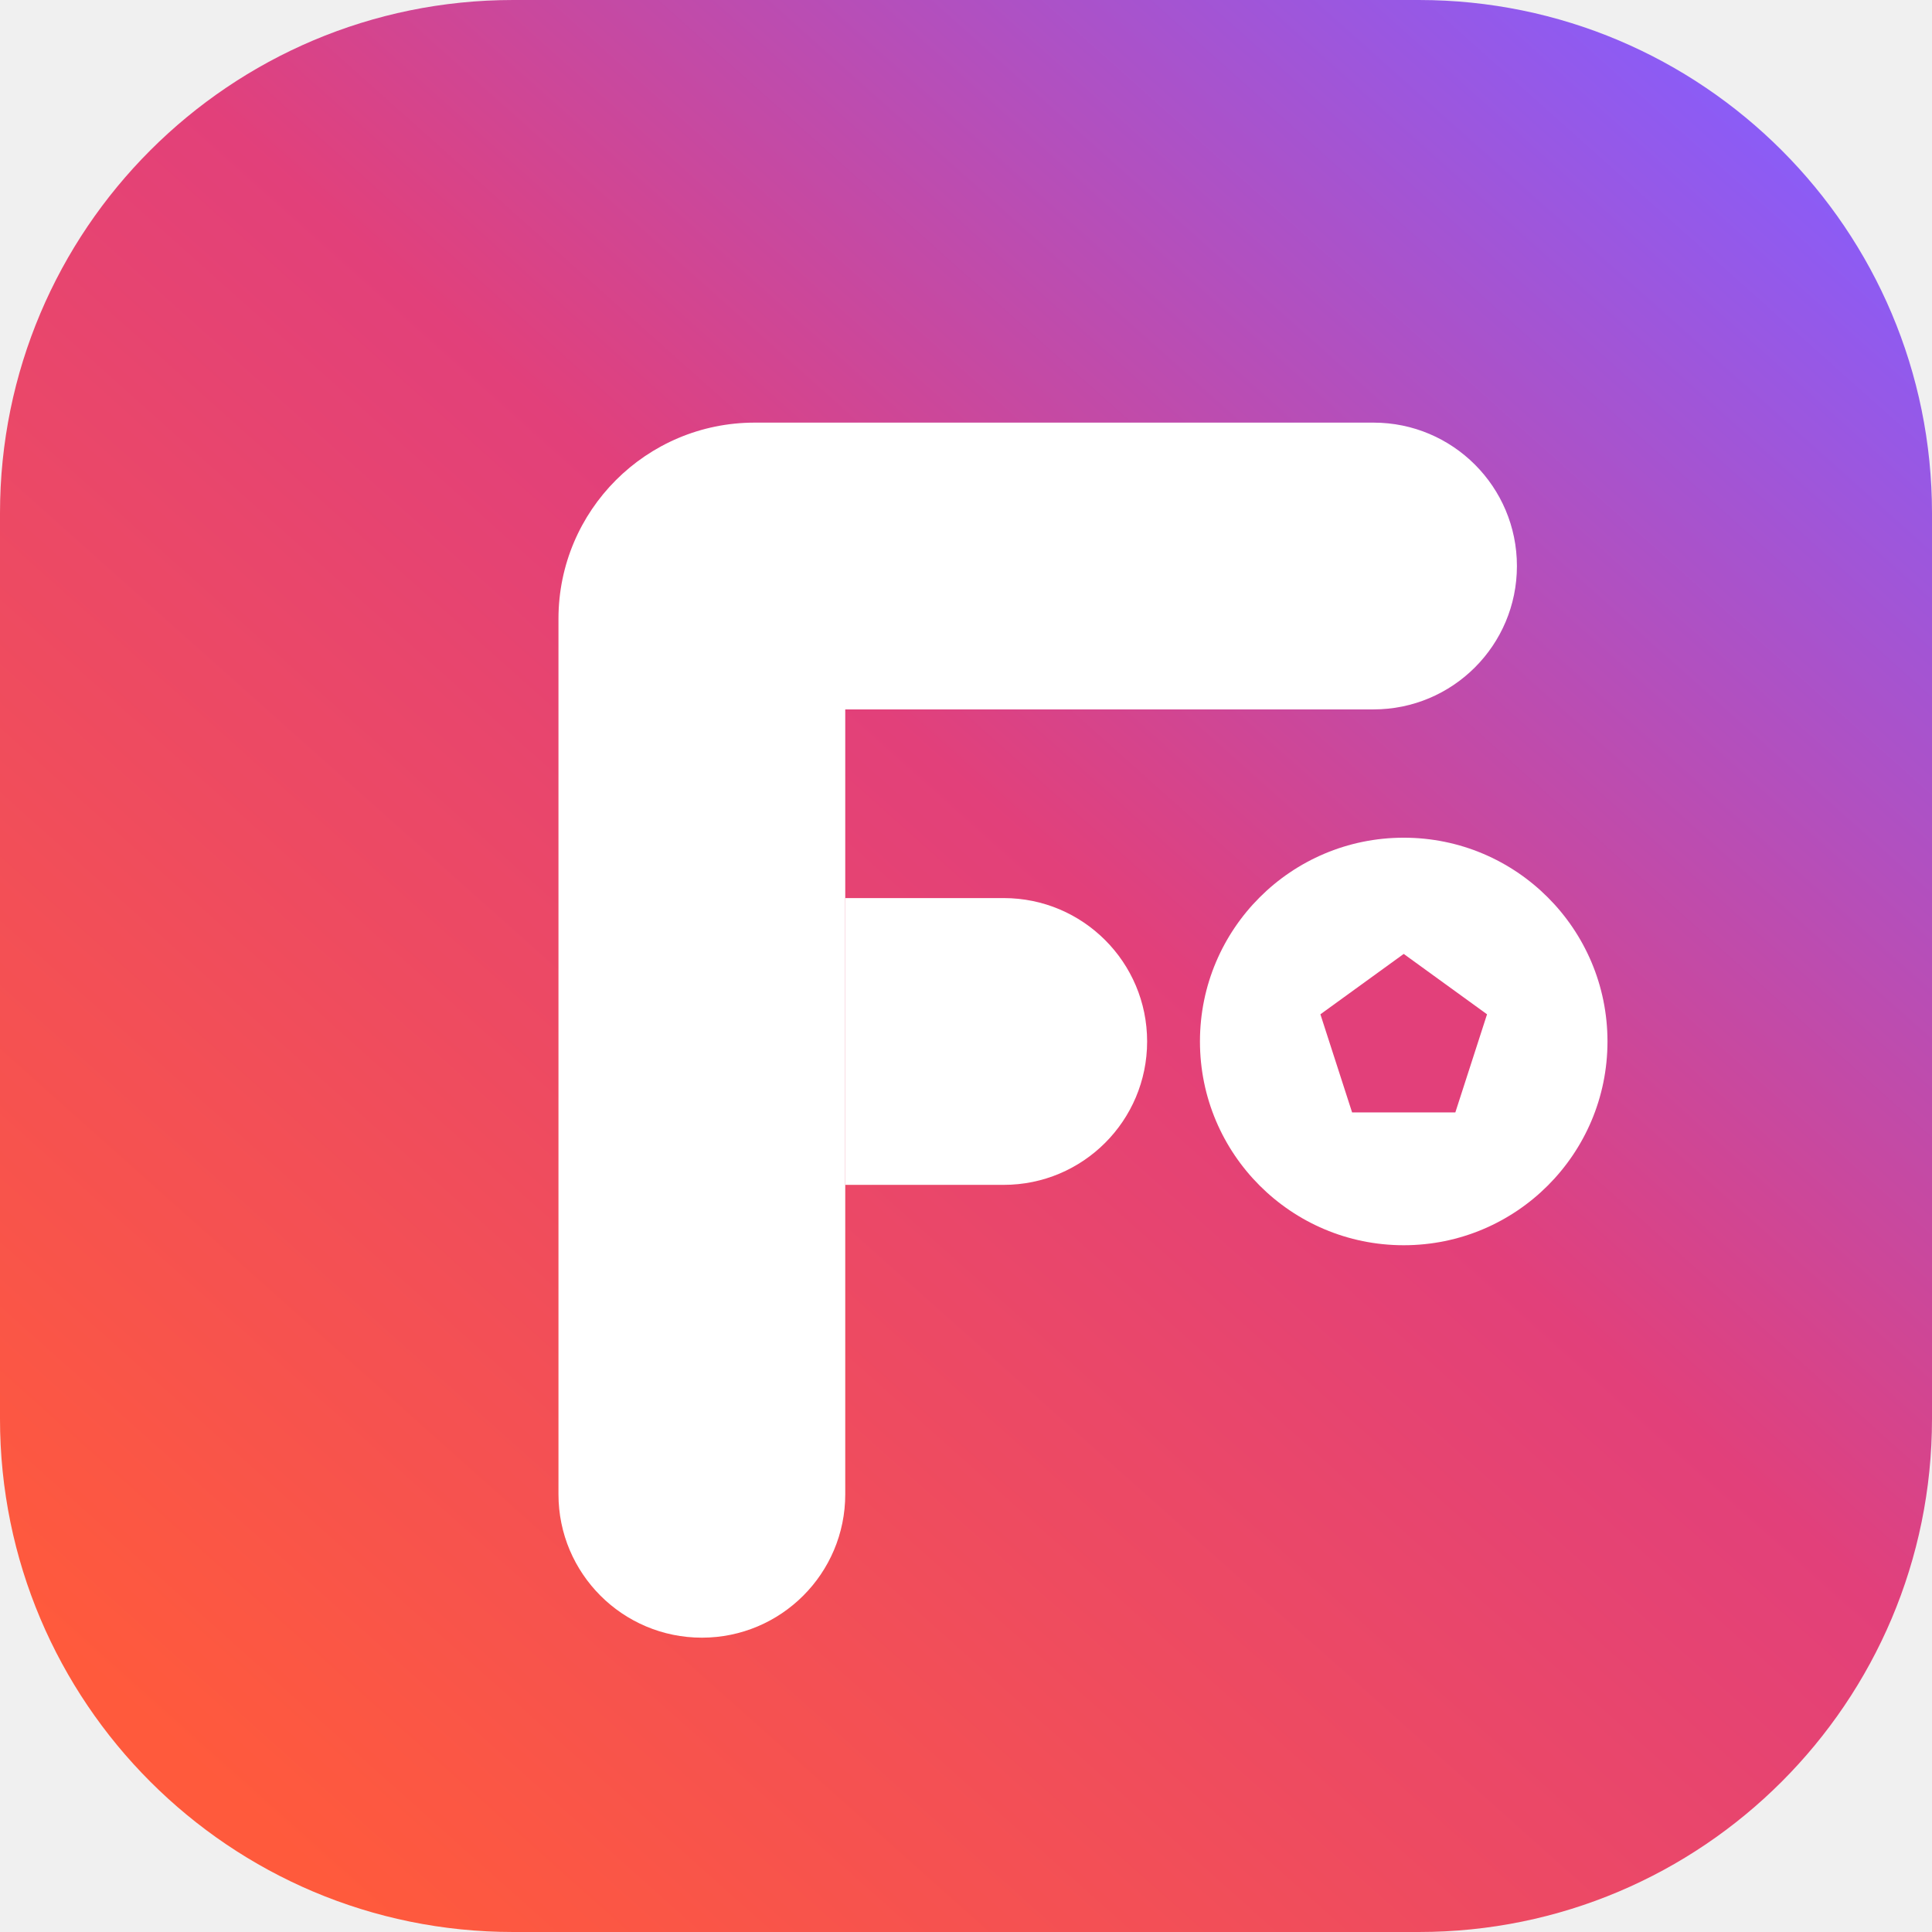
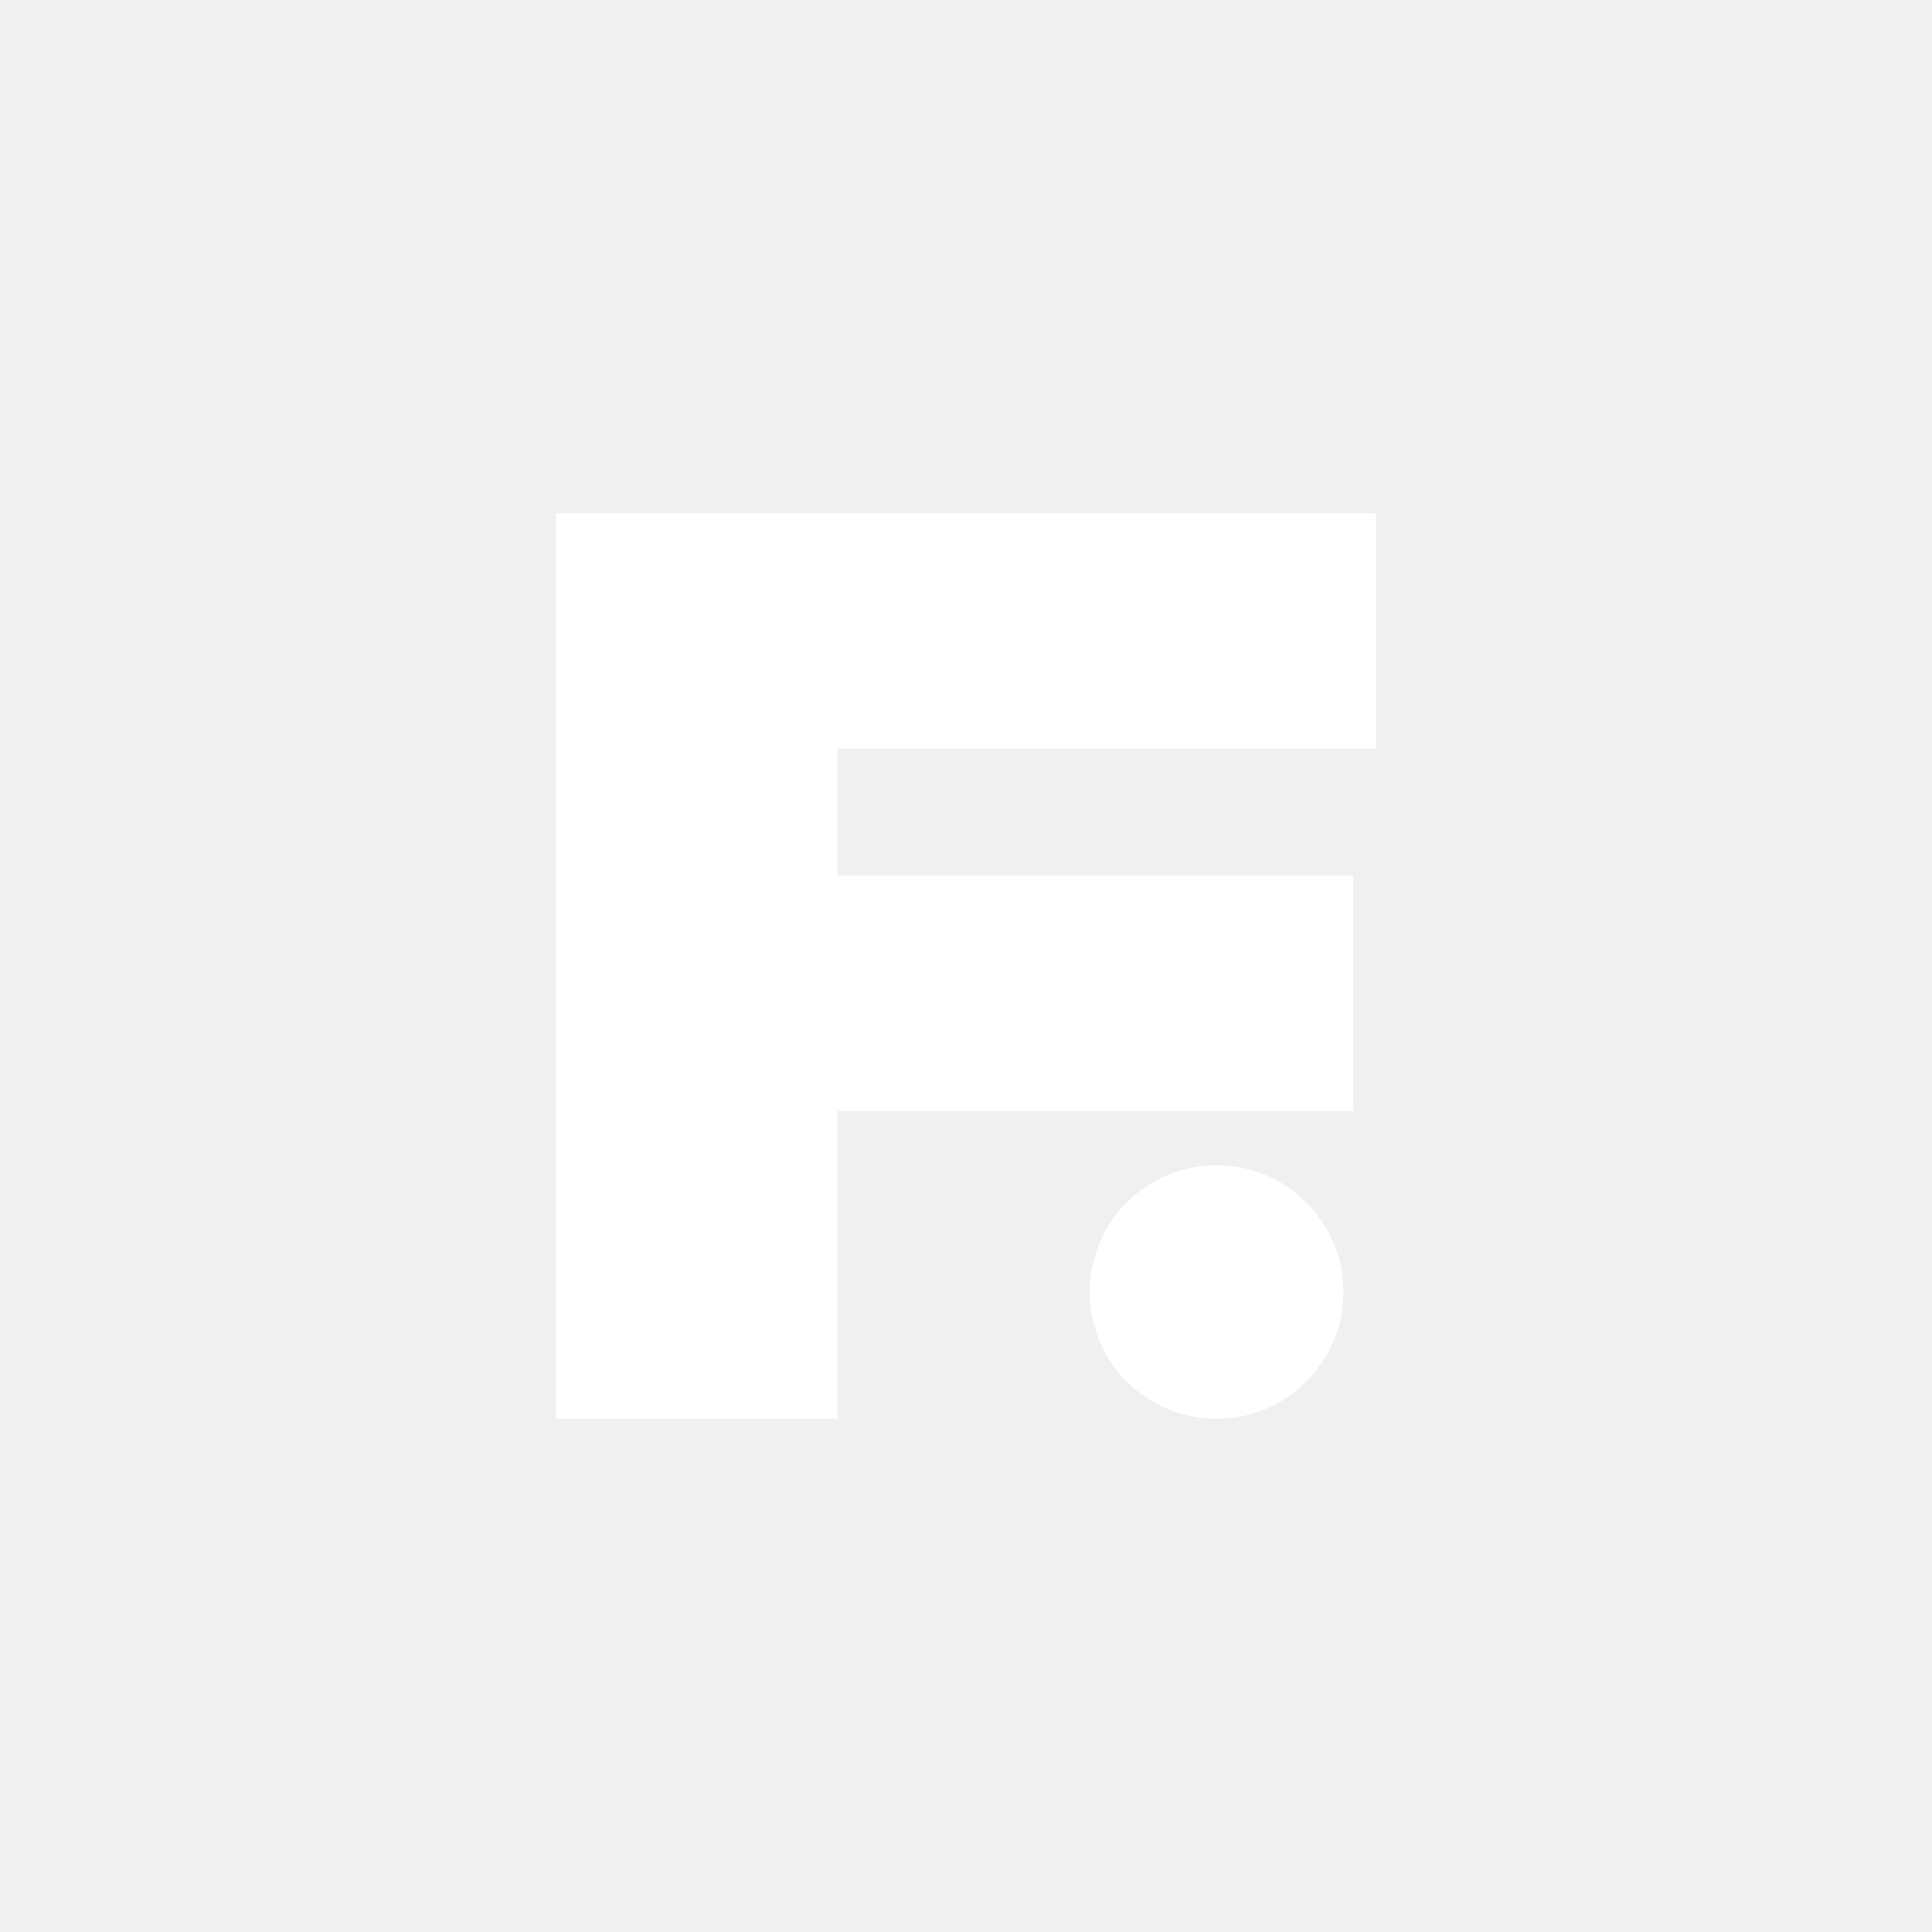
<svg xmlns="http://www.w3.org/2000/svg" viewBox="0 0 64 64">
-   <defs>
-     <linearGradient id="g" x1="8" y1="60" x2="58" y2="4" gradientUnits="userSpaceOnUse">
-       <stop offset="0" stop-color="#ff5a3c" />
-       <stop offset=".55" stop-color="#e2407a" />
-       <stop offset="1" stop-color="#8b5cf6" />
-     </linearGradient>
-   </defs>
-   <rect width="64" height="64" rx="17" fill="url(#g)" />
-   <path d="M18.5 49.5V20.5A6.5 6.5 0 0 1 25 14h20.5a4.75 4.75 0 0 1 0 9.5H28v26a4.75 4.75 0 0 1-9.5 0z" fill="#fff" />
-   <path d="M28 29.75h5.25a4.75 4.75 0 0 1 0 9.5H28z" fill="#fff" />
-   <circle cx="46.5" cy="34.5" r="6.75" fill="#fff" />
-   <path d="M46.5 31.6l2.76 2 -1.05 3.25h-3.42l-1.05-3.25z" fill="#e2407a" />
+   <rect rx="15.00" fill="#07090d" />
+   <path d="M45.58 17.00V24.80H27.74V29.00H44.82V36.80H27.74V47.00H18.42V17.00Z" fill="#fff" />
+   <circle cx="40.30" cy="42.80" r="4.20" fill="#fff" />
</svg>
